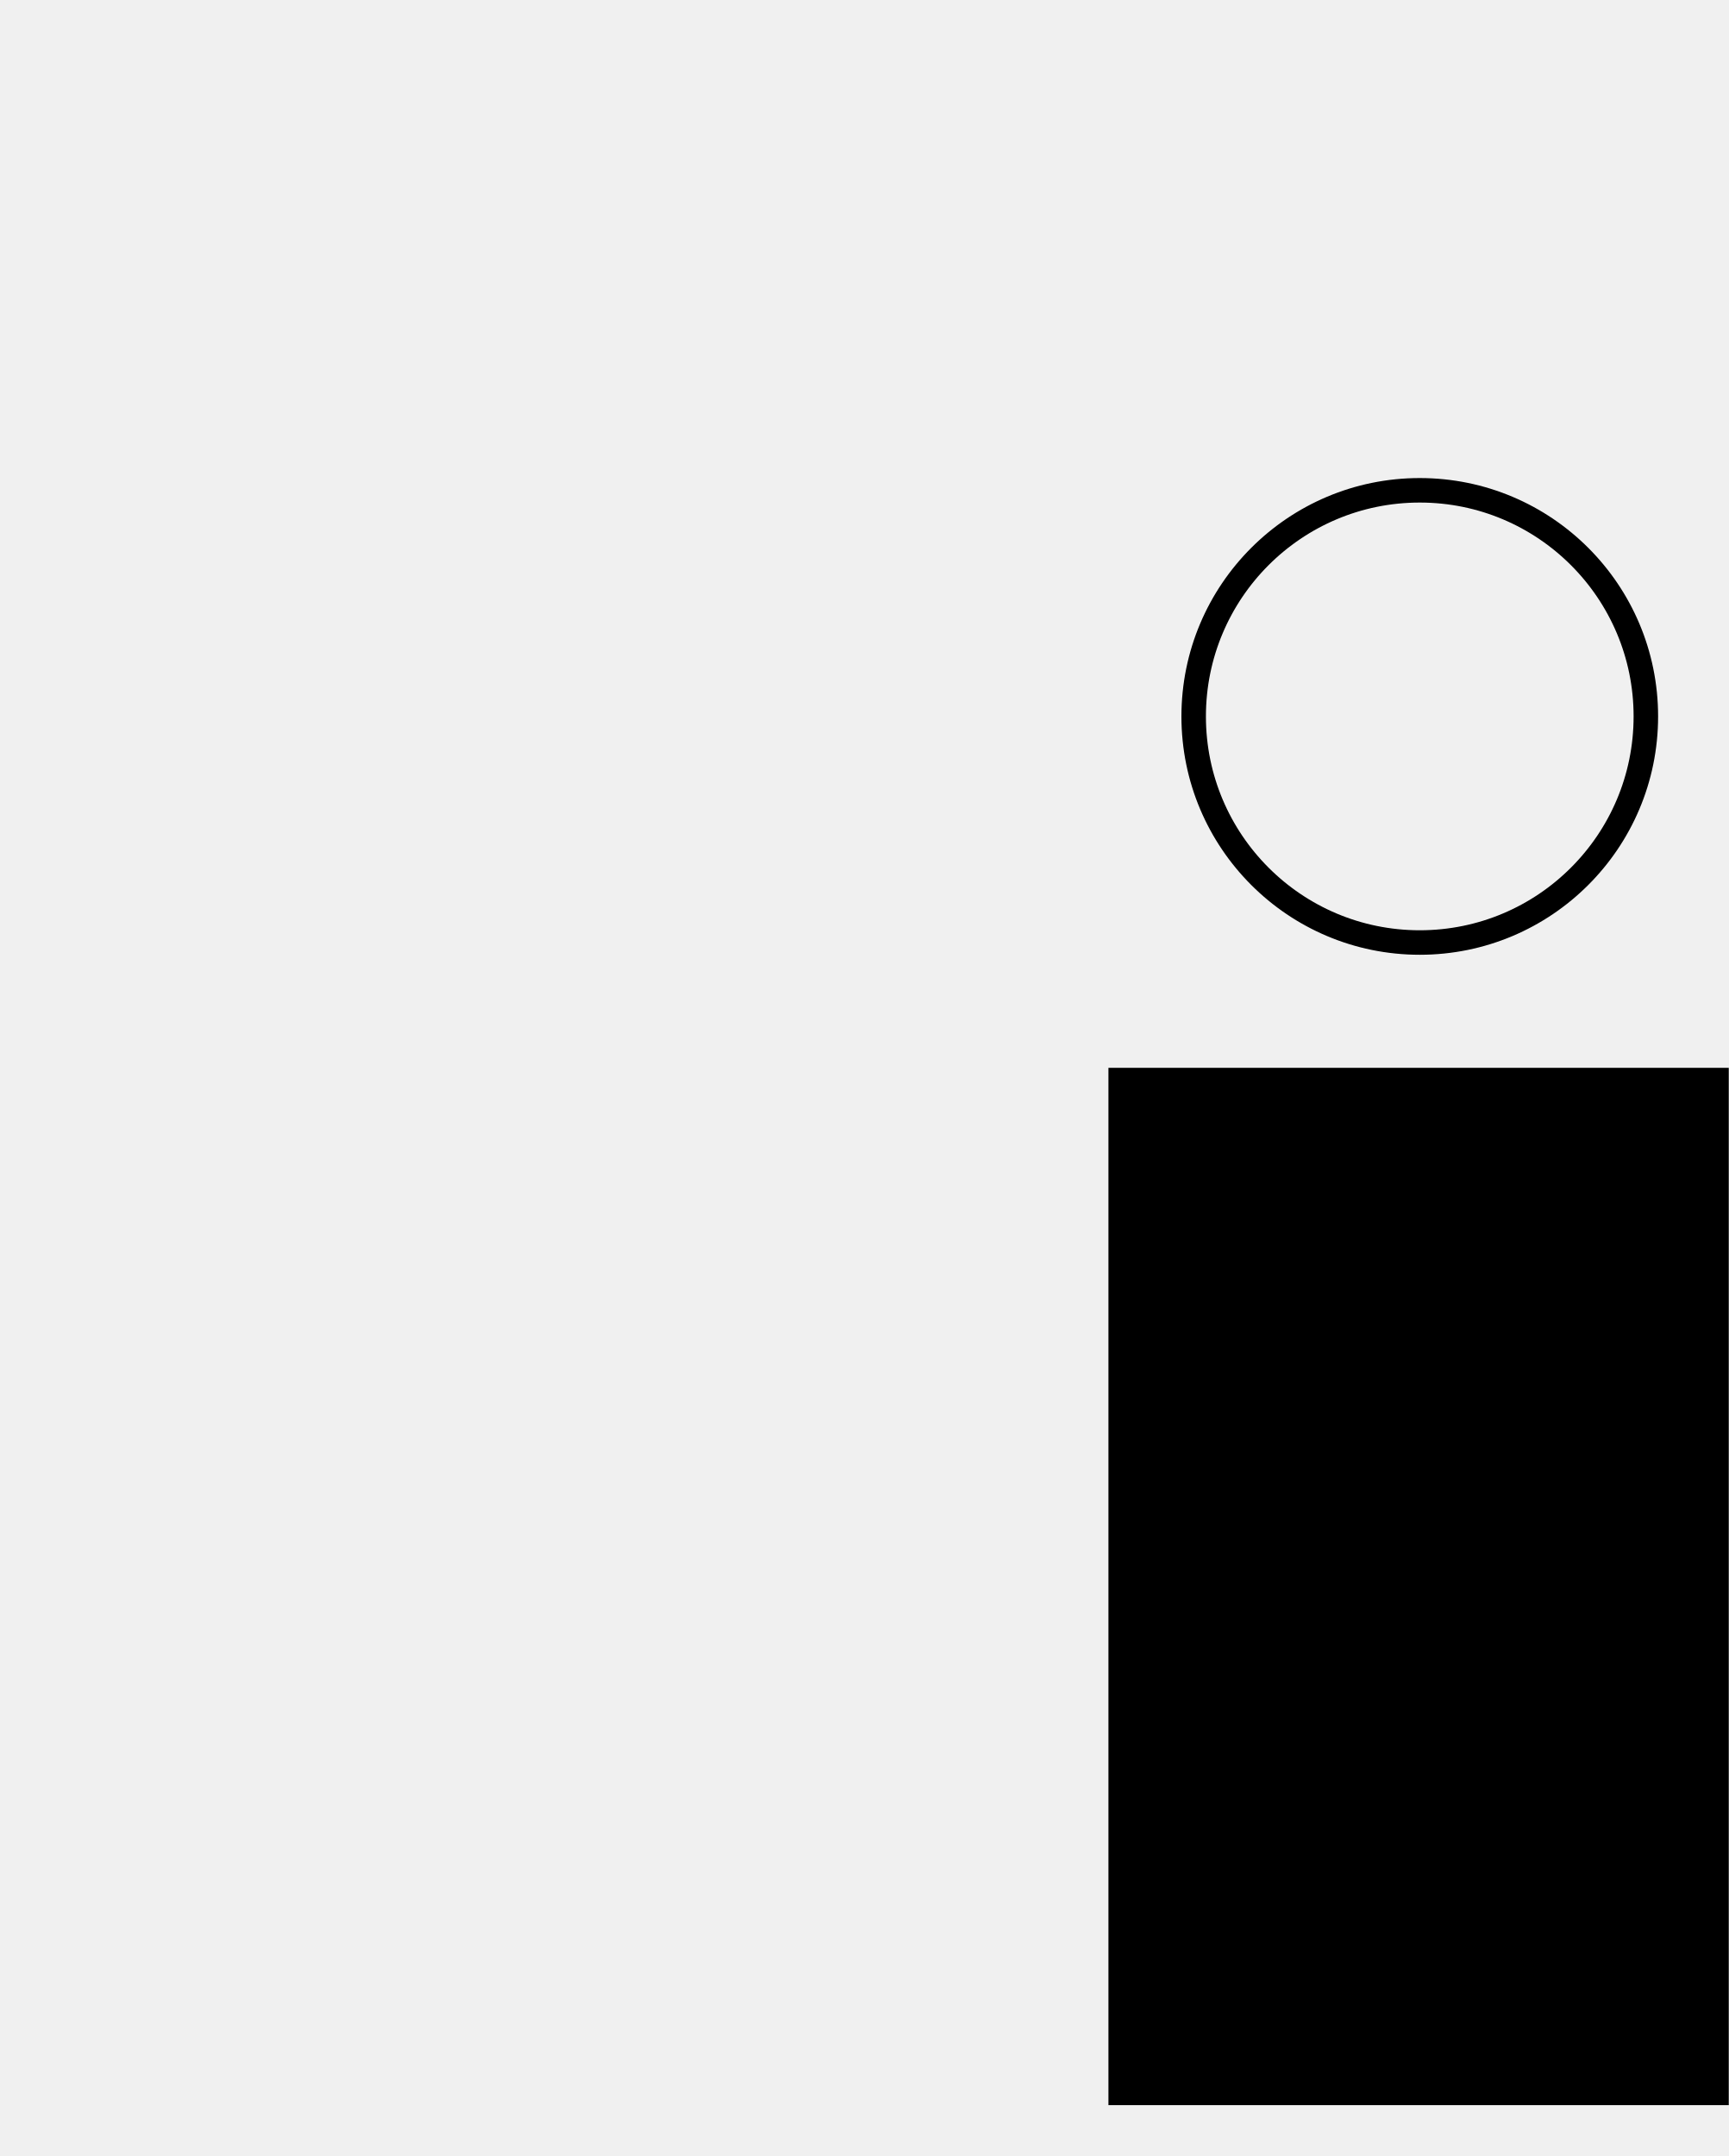
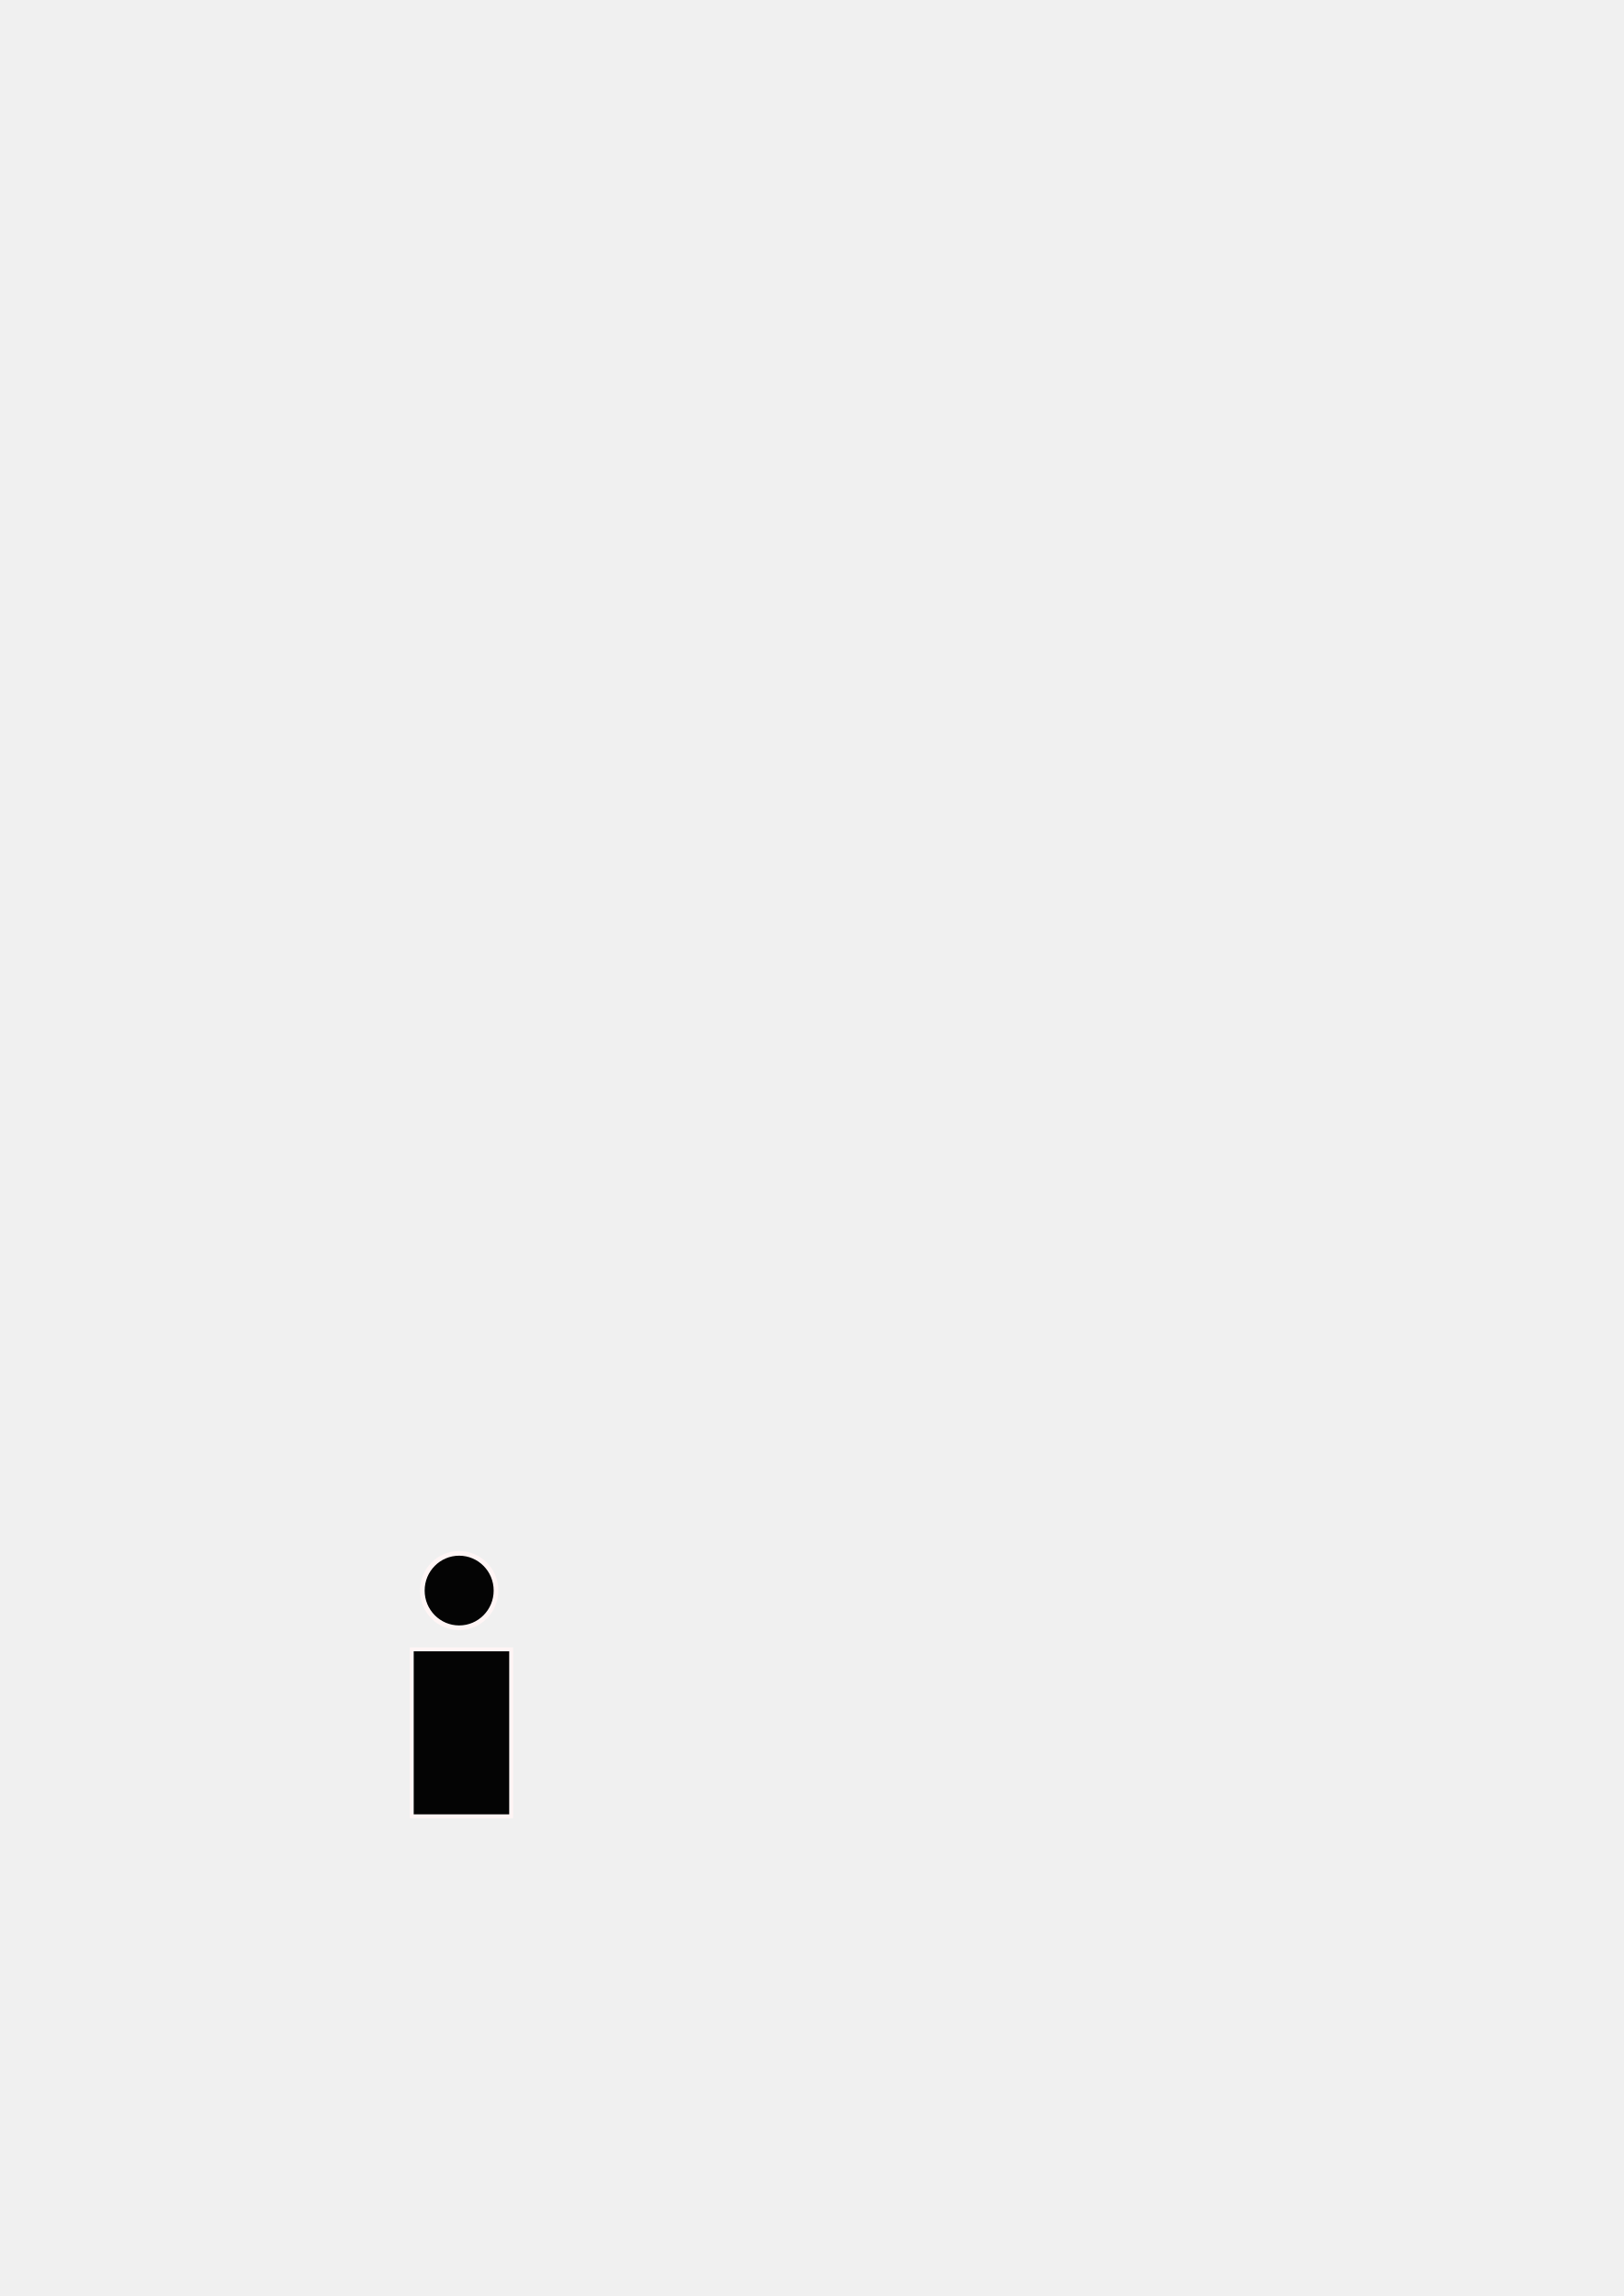
- <svg xmlns="http://www.w3.org/2000/svg" version="1.0" width="170pt" height="212pt" viewBox="0 0 170 212" preserveAspectRatio="xMidYMid meet" id="svg10">
-   <defs id="defs14" />
-   <g transform="translate(0,212) scale(0.1,-0.1)" fill="#000000" stroke="none" id="g8">
-     <path d="M1090 560 l0 -510 305 0 305 0 0 510 0 510 -305 0 -305 0 0 -510z" id="path6" />
-     <circle style="opacity:1;vector-effect:none;fill:none;fill-opacity:1;fill-rule:evenodd;stroke:#000000;stroke-width:24.09;stroke-linecap:butt;stroke-linejoin:miter;stroke-miterlimit:4;stroke-dasharray:none;stroke-dashoffset:0;stroke-opacity:1" id="path823" cx="1396.144" cy="-1415.551" r="222.331" transform="scale(1,-1)" />
+ <svg xmlns="http://www.w3.org/2000/svg" width="210mm" height="297mm" viewBox="0 0 210 297" version="1.1" id="svg8">
+   <defs id="defs2">
+     <clipPath clipPathUnits="userSpaceOnUse" id="clipPath973">
+       <rect style="opacity:0.526;vector-effect:none;fill:#ffffff;fill-opacity:1;fill-rule:evenodd;stroke:#cc526f;stroke-width:0.365;stroke-linecap:butt;stroke-linejoin:miter;stroke-miterlimit:4;stroke-dasharray:none;stroke-dashoffset:0;stroke-opacity:1" id="rect975" width="28.726" height="61.421" x="115.699" y="109.524" />
+     </clipPath>
+     <clipPath clipPathUnits="userSpaceOnUse" id="clipPath977">
+       <rect style="opacity:0.526;vector-effect:none;fill:#ffffff;fill-opacity:1;fill-rule:evenodd;stroke:#cc526f;stroke-width:0.365;stroke-linecap:butt;stroke-linejoin:miter;stroke-miterlimit:4;stroke-dasharray:none;stroke-dashoffset:0;stroke-opacity:1" id="rect979" width="28.726" height="61.421" x="115.699" y="109.524" />
+     </clipPath>
+     <clipPath clipPathUnits="userSpaceOnUse" id="clipPath1139">
+       <path style="opacity:0.748;vector-effect:none;fill:#ffffff;fill-opacity:1;fill-rule:evenodd;stroke:#050505;stroke-width:0.301;stroke-linecap:butt;stroke-linejoin:miter;stroke-miterlimit:4;stroke-dasharray:none;stroke-dashoffset:0;stroke-opacity:1" clip-path="none" d="m 114.357,114.732 c -13.115,0 -23.747,10.136 -23.747,22.639 0,12.503 10.632,22.639 23.747,22.639 6.284,0 11.998,-2.327 16.246,-6.126 4.617,-4.13 7.502,-10.001 7.502,-16.513 0,-7.106 -3.699,-13.279 -9.281,-17.296 -1.464,-1.054 -3.058,-1.959 -4.749,-2.694 -2.53,-1.1 -5.278,-1.818 -8.132,-2.081 -0.76,-0.07 -0.806,-0.567 -1.586,-0.567 z m -3.346,11.012 c 1.352,0 3.51,0.467 4.836,0.727 2.849,0.559 4.714,1.35 6.608,2.863 2.739,2.187 3.869,5.196 3.869,8.517 0,4.108 -2.215,7.595 -6.173,9.783 -1.411,0.78 -2.326,0.99 -4.135,1.253 -1.374,0.2 -3.598,1.069 -5.006,1.069 -8.457,0 -15.314,-5.42 -15.314,-12.106 0,-6.686 6.856,-12.107 15.314,-12.107 z" id="path1141" />
+     </clipPath>
+     <clipPath clipPathUnits="userSpaceOnUse" id="clipPath1967">
+       <rect clip-path="none" style="opacity:0.95;vector-effect:none;fill:#b0aeaf;fill-opacity:1;fill-rule:evenodd;stroke:#fffafb;stroke-width:0.365;stroke-linecap:butt;stroke-linejoin:miter;stroke-miterlimit:4;stroke-dasharray:none;stroke-dashoffset:0;stroke-opacity:1" id="rect1969" width="28.726" height="61.421" x="30.026" y="188.418" />
+     </clipPath>
+   </defs>
+   <g id="layer1">
+     <g id="g2013">
+       <rect style="opacity:1;vector-effect:none;fill:#040404;fill-opacity:1;fill-rule:evenodd;stroke:#fff5f5;stroke-width:0.501;stroke-linecap:butt;stroke-linejoin:miter;stroke-miterlimit:4;stroke-dasharray:none;stroke-dashoffset:0;stroke-opacity:1" id="rect1953" width="12.854" height="21.593" x="53.255" y="213.354" />
+       <ellipse style="opacity:1;vector-effect:none;fill:#040404;fill-opacity:1;fill-rule:evenodd;stroke:#fff5f5;stroke-width:0.601;stroke-linecap:butt;stroke-linejoin:miter;stroke-miterlimit:4;stroke-dasharray:none;stroke-dashoffset:0;stroke-opacity:1" id="ellipse1955" cx="59.385" cy="205.748" rx="4.764" ry="4.812" />
+     </g>
  </g>
</svg>
